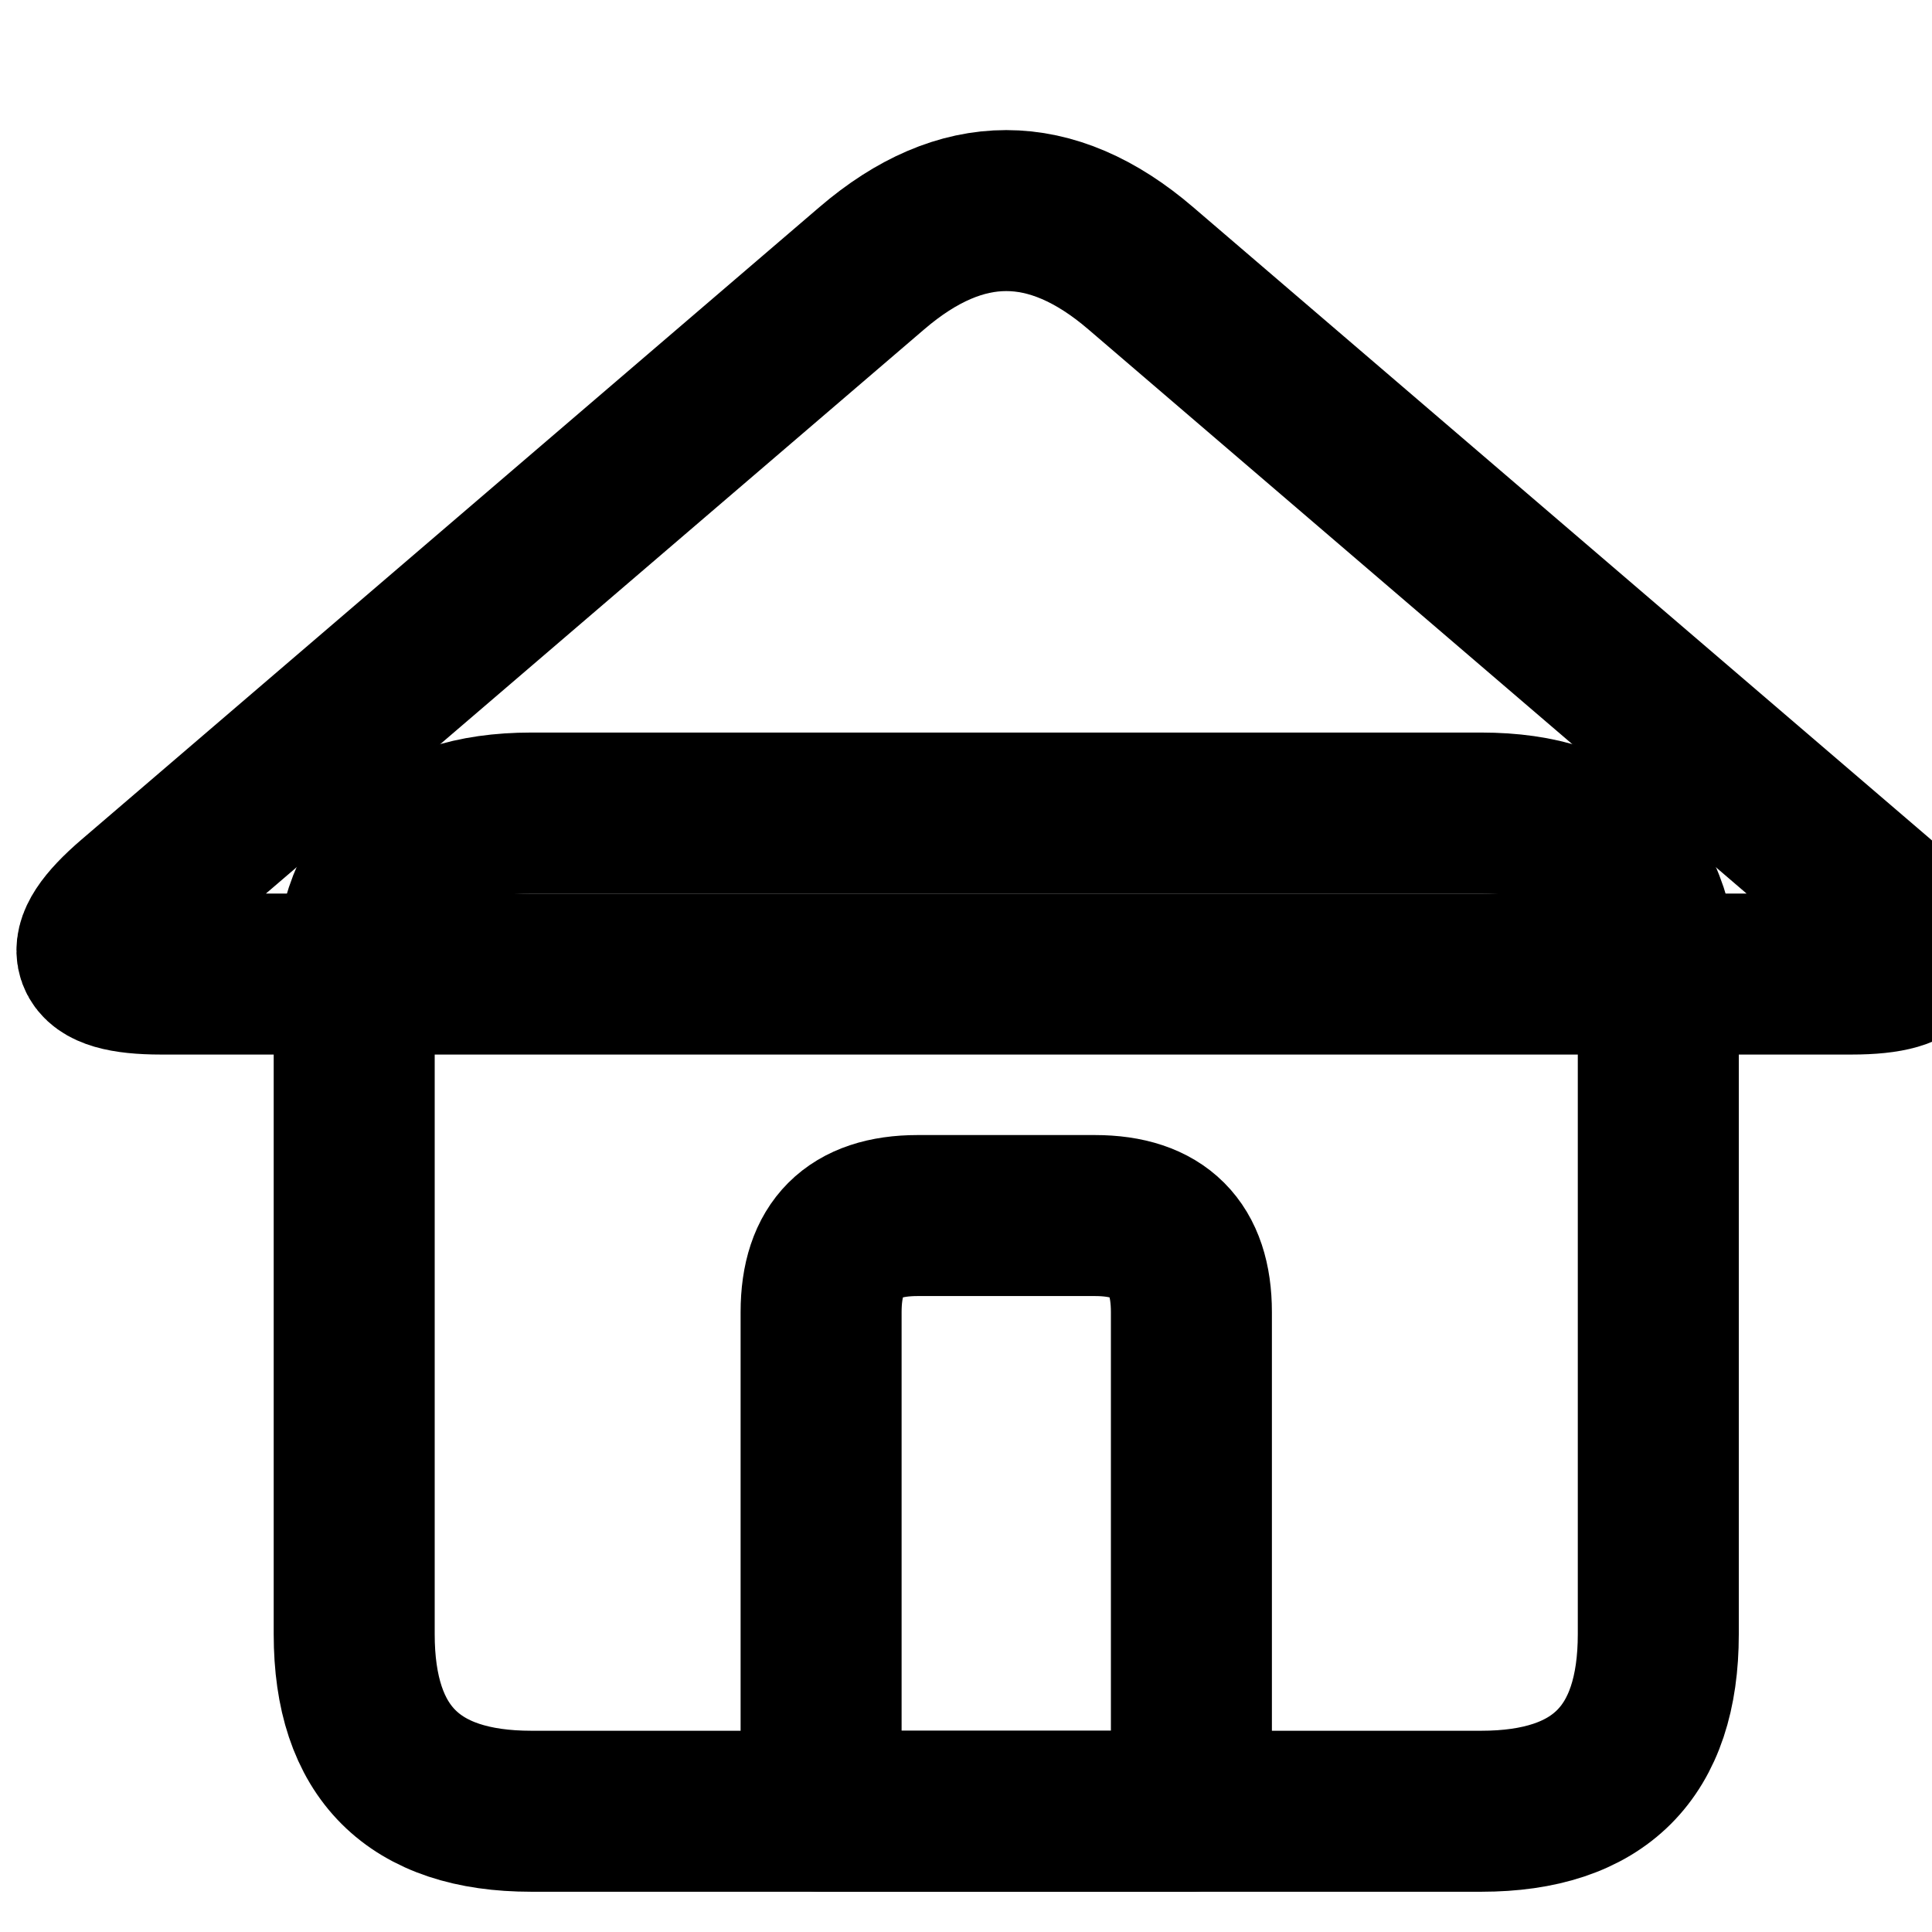
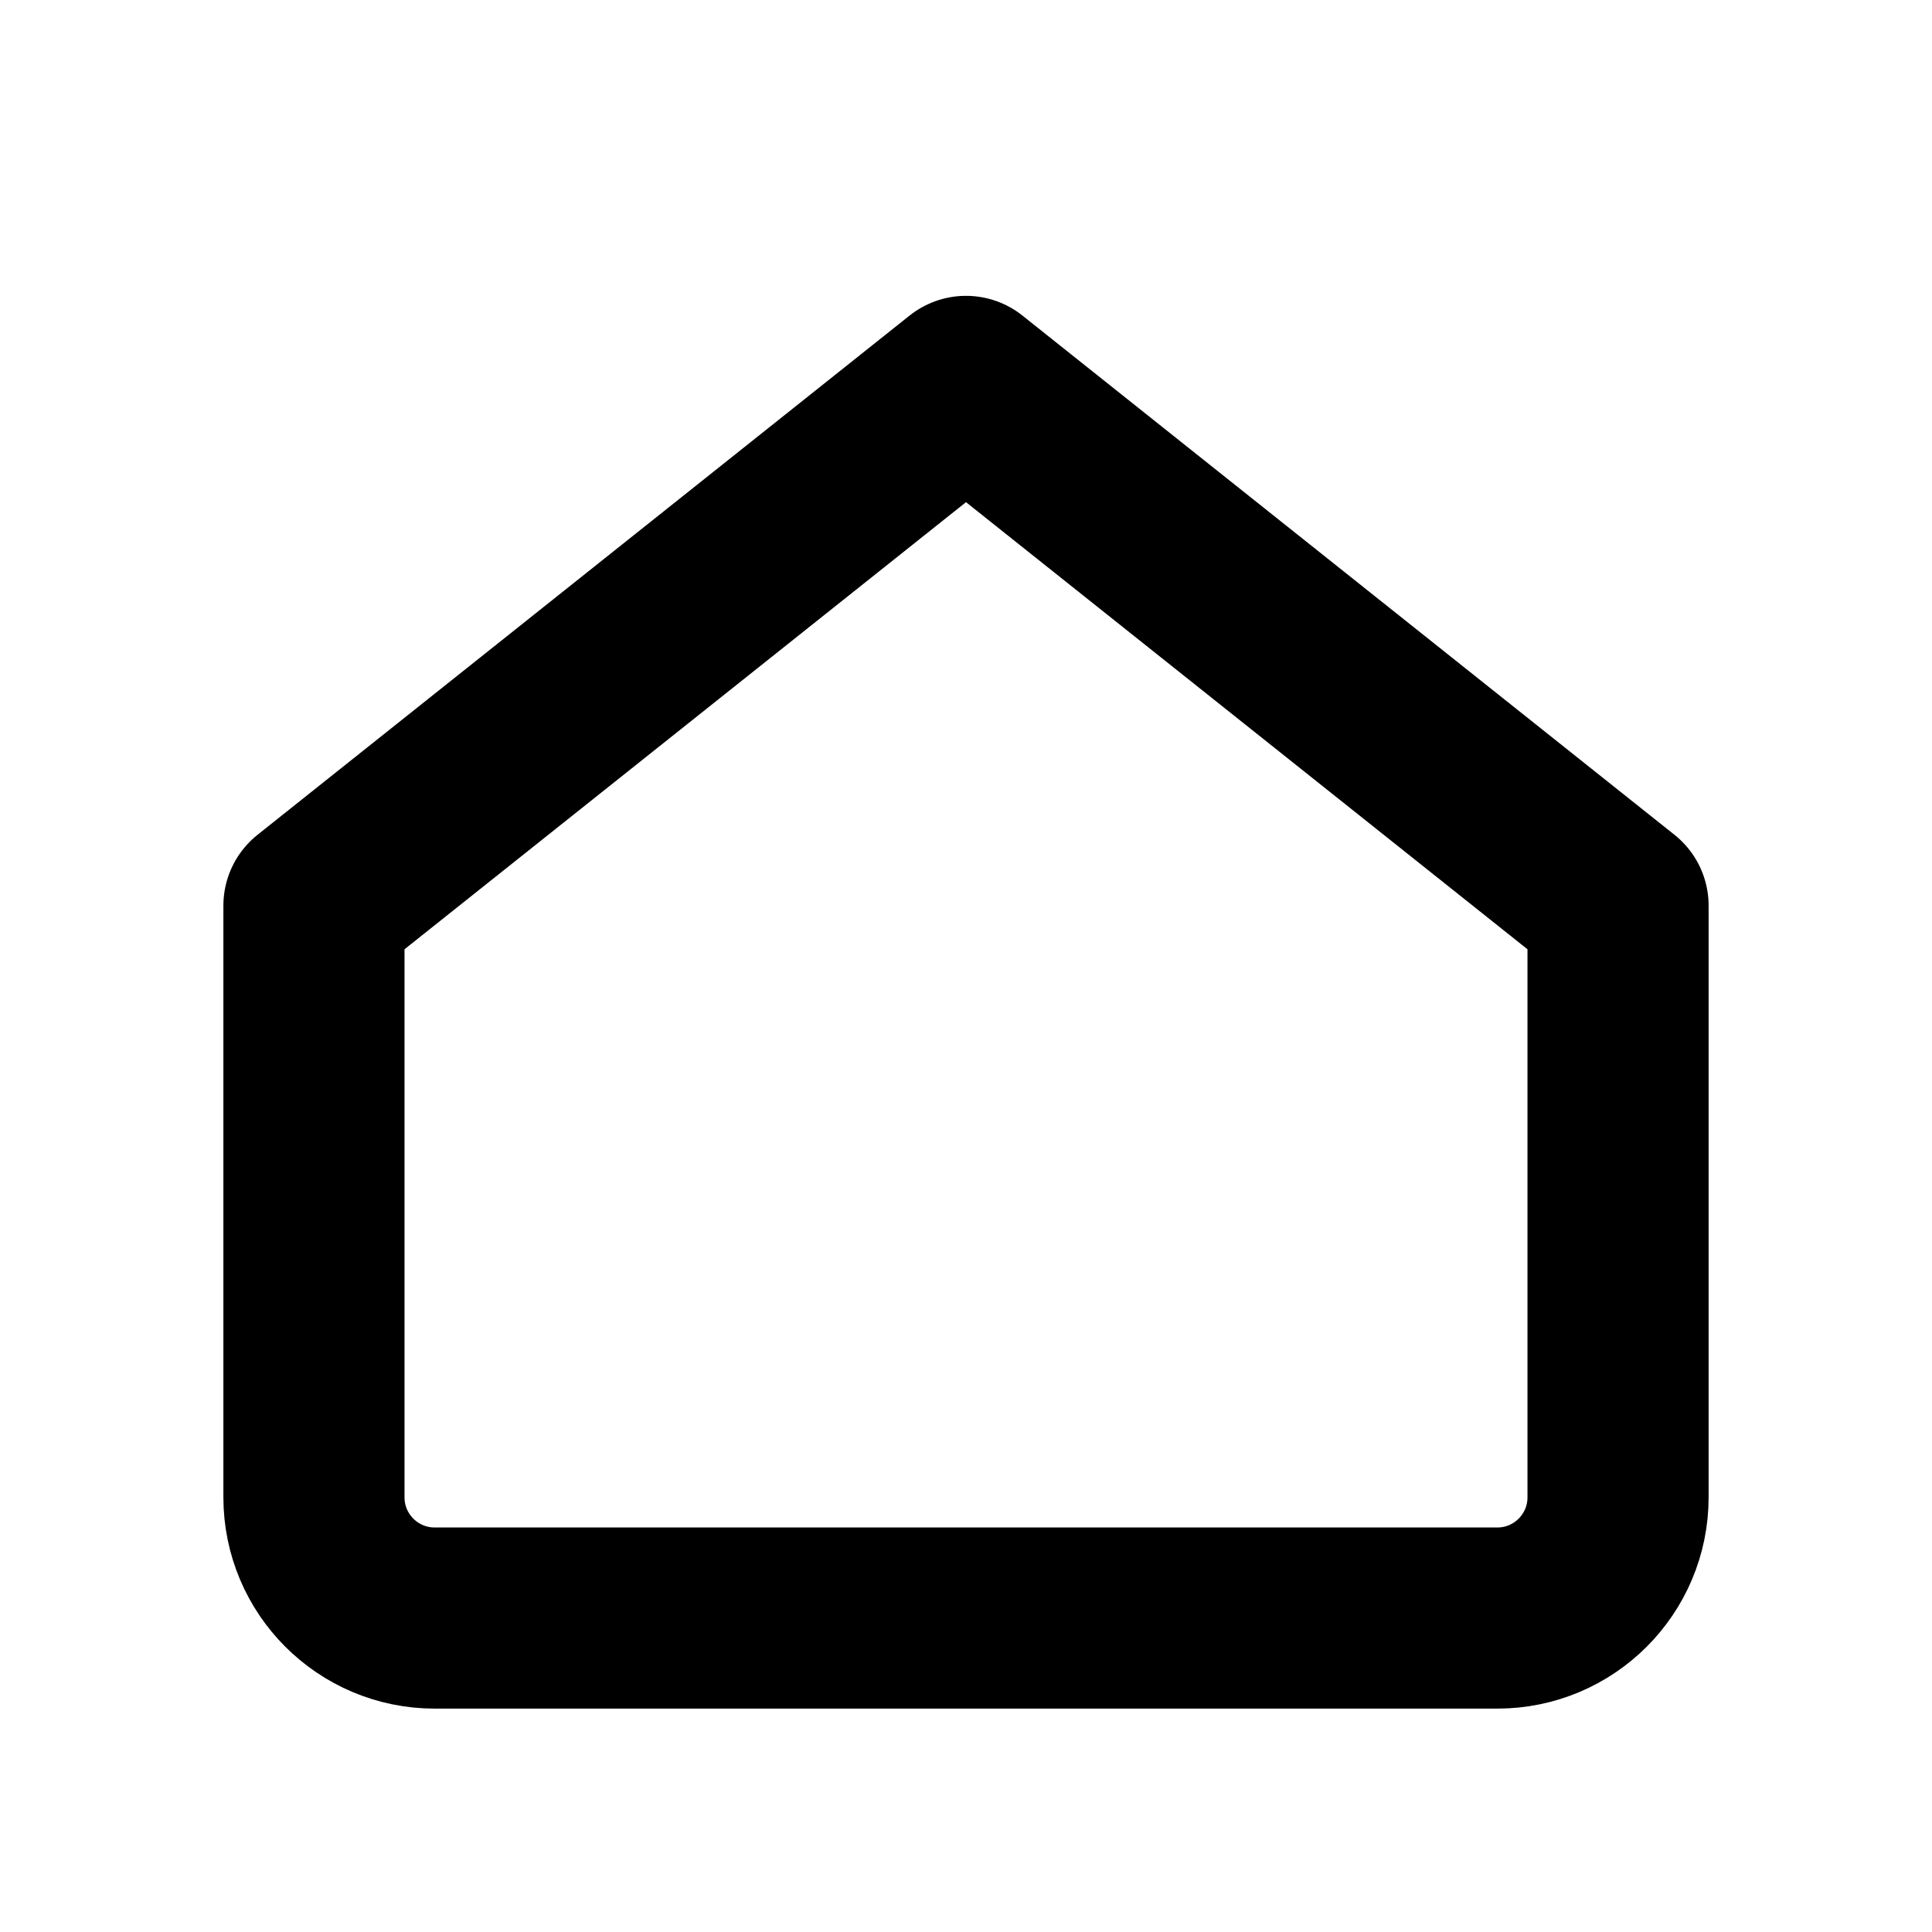
- <svg xmlns="http://www.w3.org/2000/svg" viewBox="3 0.5 24 24" fill="none">
-   <path d="M7.4 12.8Q7.4 10.6 9.6 10.6L21.4 10.6Q23.6 10.6 23.6 12.8L23.6 20.8Q23.6 23 21.4 23L9.6 23Q7.4 23 7.4 20.8Z" fill="none" stroke="currentColor" stroke-width="2" stroke-linejoin="round" stroke-linecap="round" />
-   <path d="M13.2 16.8Q13.2 15.6 14.4 15.6L16.6 15.6Q17.8 15.6 17.8 16.8L17.8 23Q17.8 23 17.8 23L13.2 23Q13.2 23 13.2 23Z" fill="none" stroke="currentColor" stroke-width="2" stroke-linejoin="round" stroke-linecap="round" />
-   <path d="M5 12.6Q3.6 12.6 4.663 11.689L13.83 3.832Q15.5 2.4 17.17 3.832L26.337 11.689Q27.4 12.6 26 12.6Z" fill="none" stroke="currentColor" stroke-width="2" stroke-linejoin="round" stroke-linecap="round" />
-   <path d="M13.2 16.8Q13.2 15.6 14.4 15.6L16.6 15.6Q17.8 15.6 17.8 16.8L17.8 23Q17.8 23 17.8 23L13.2 23Q13.2 23 13.2 23Z" fill="none" stroke="currentColor" stroke-width="1.7" stroke-linejoin="round" stroke-linecap="round" />
+ <svg xmlns="http://www.w3.org/2000/svg" viewBox="0 0 16 16" fill="none" stroke="currentColor" stroke-width="1.5" stroke-linecap="round" stroke-linejoin="round">
+   <path d="M2.6 7.5 8 3.2l5.4 4.3v4.9a1 1 0 0 1-1 1H3.6a1 1 0 0 1-1-1Z" />
</svg>
